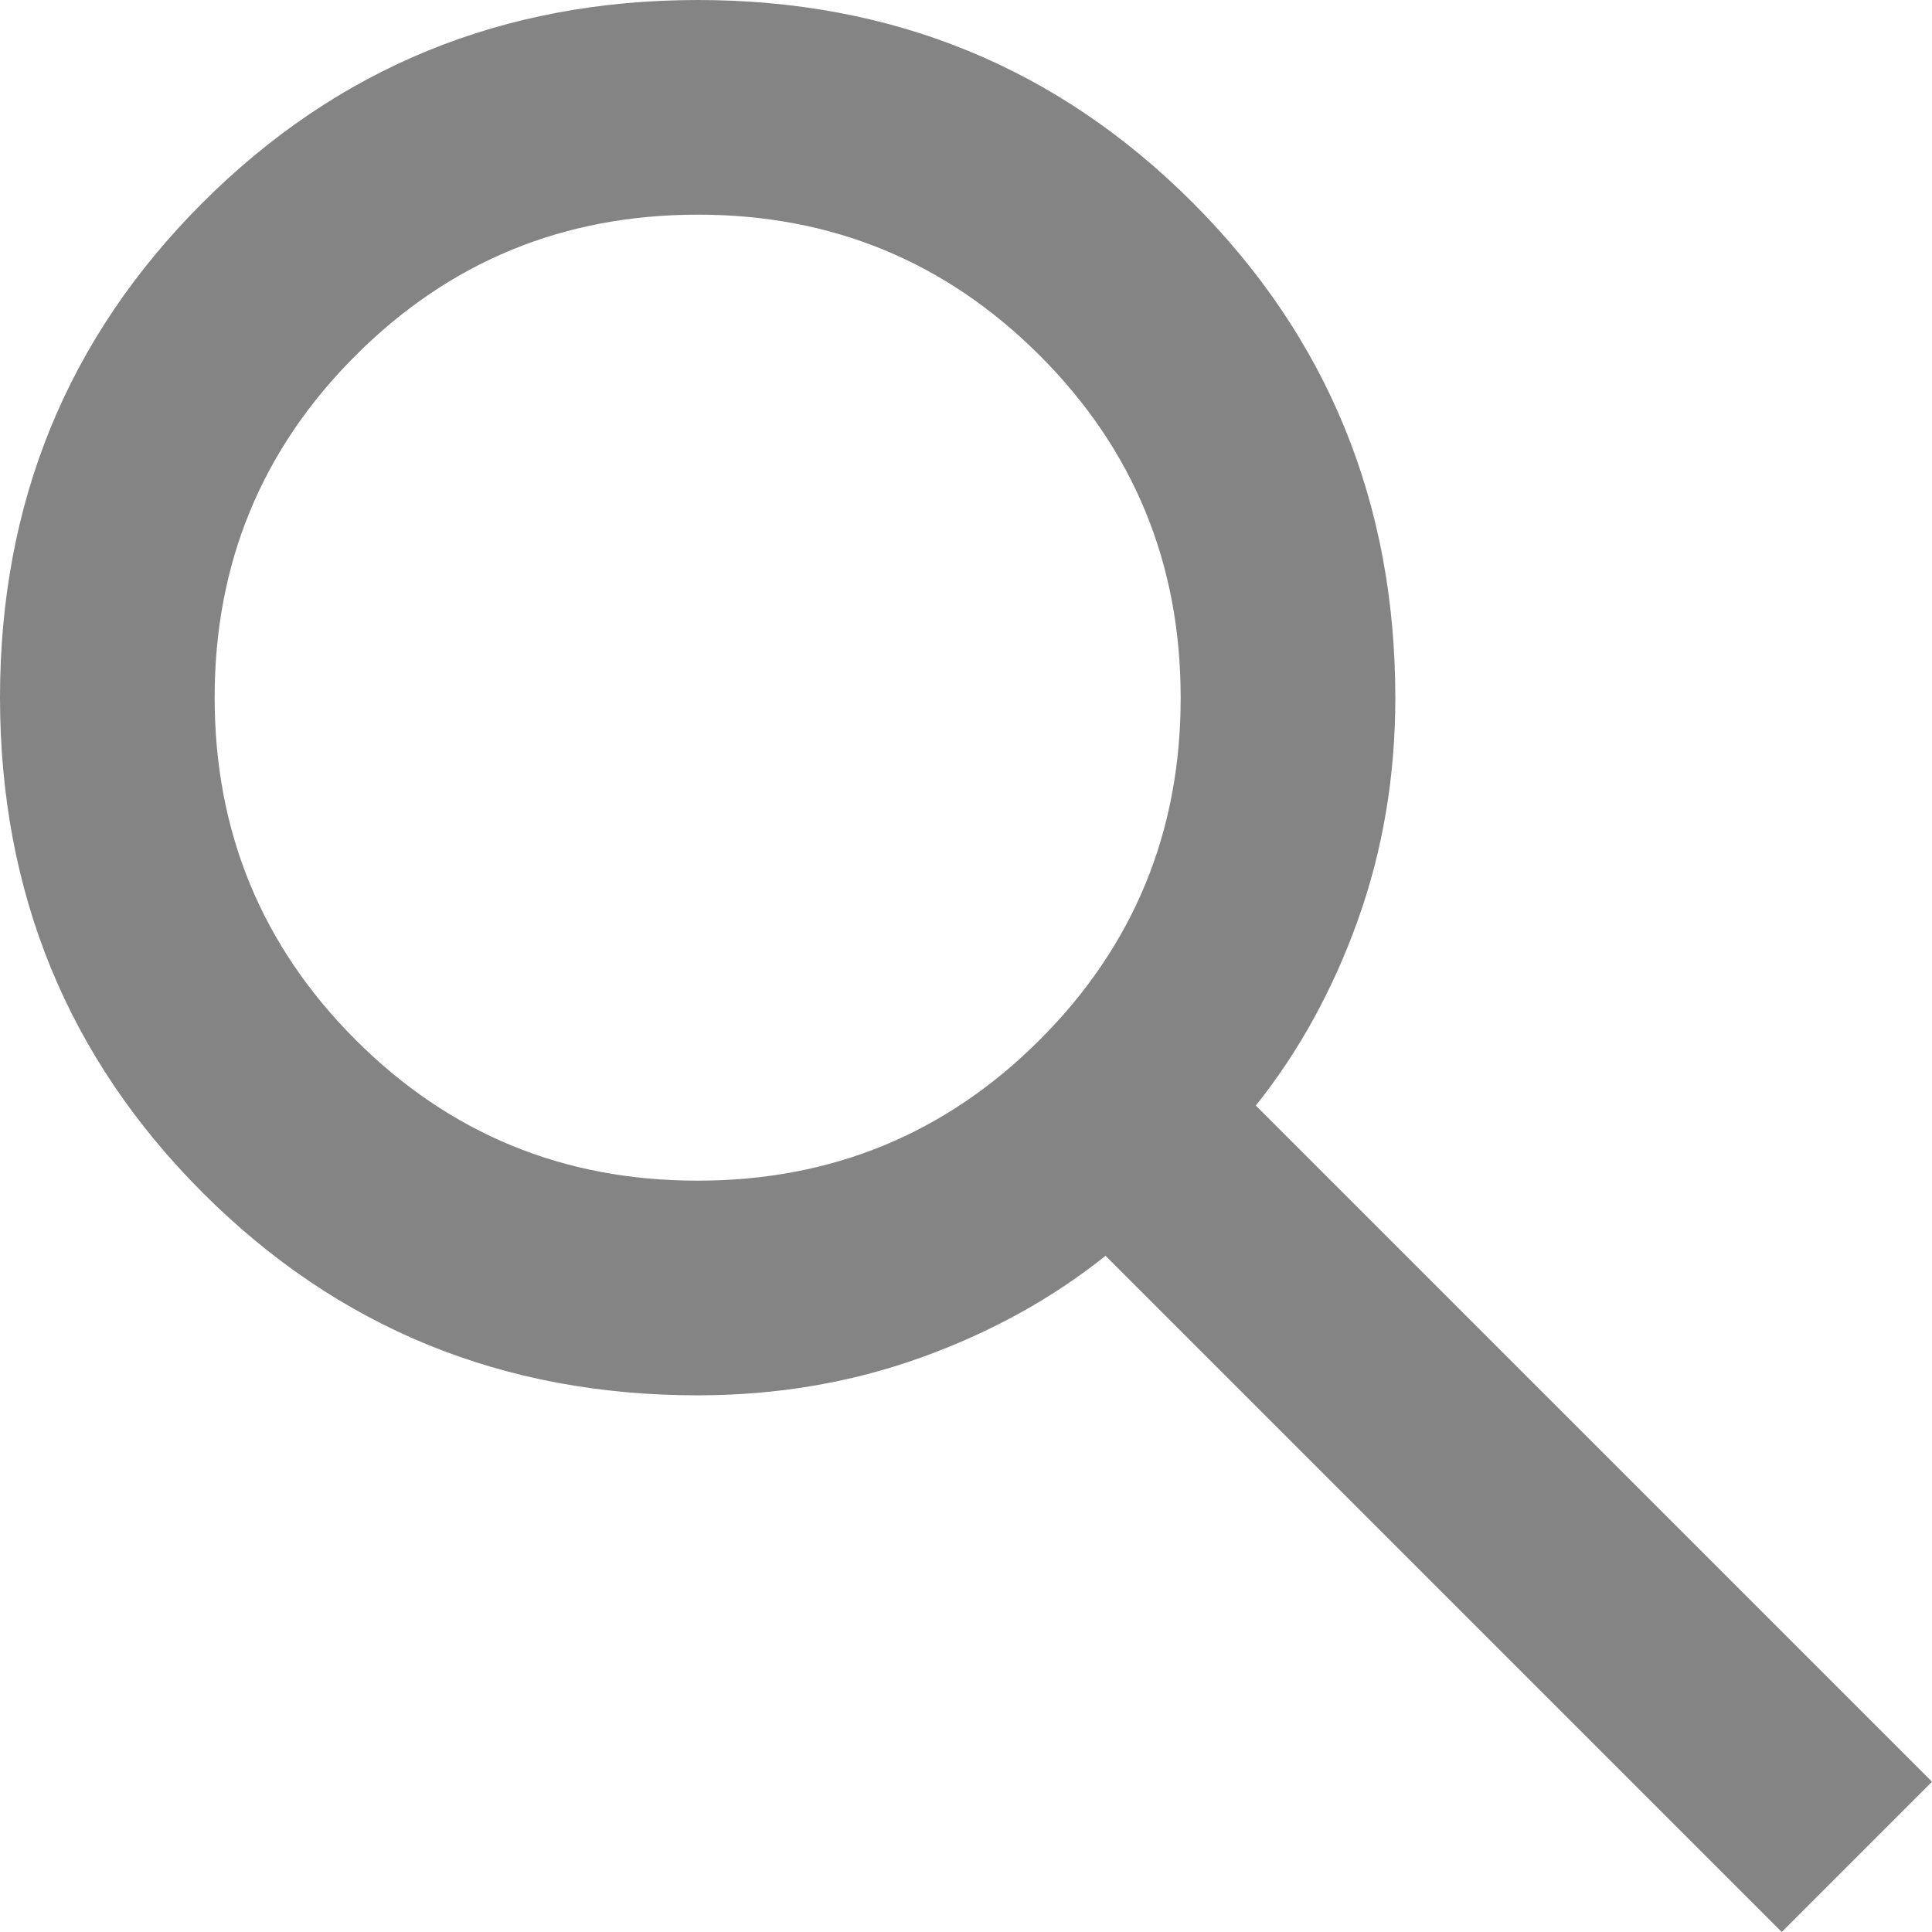
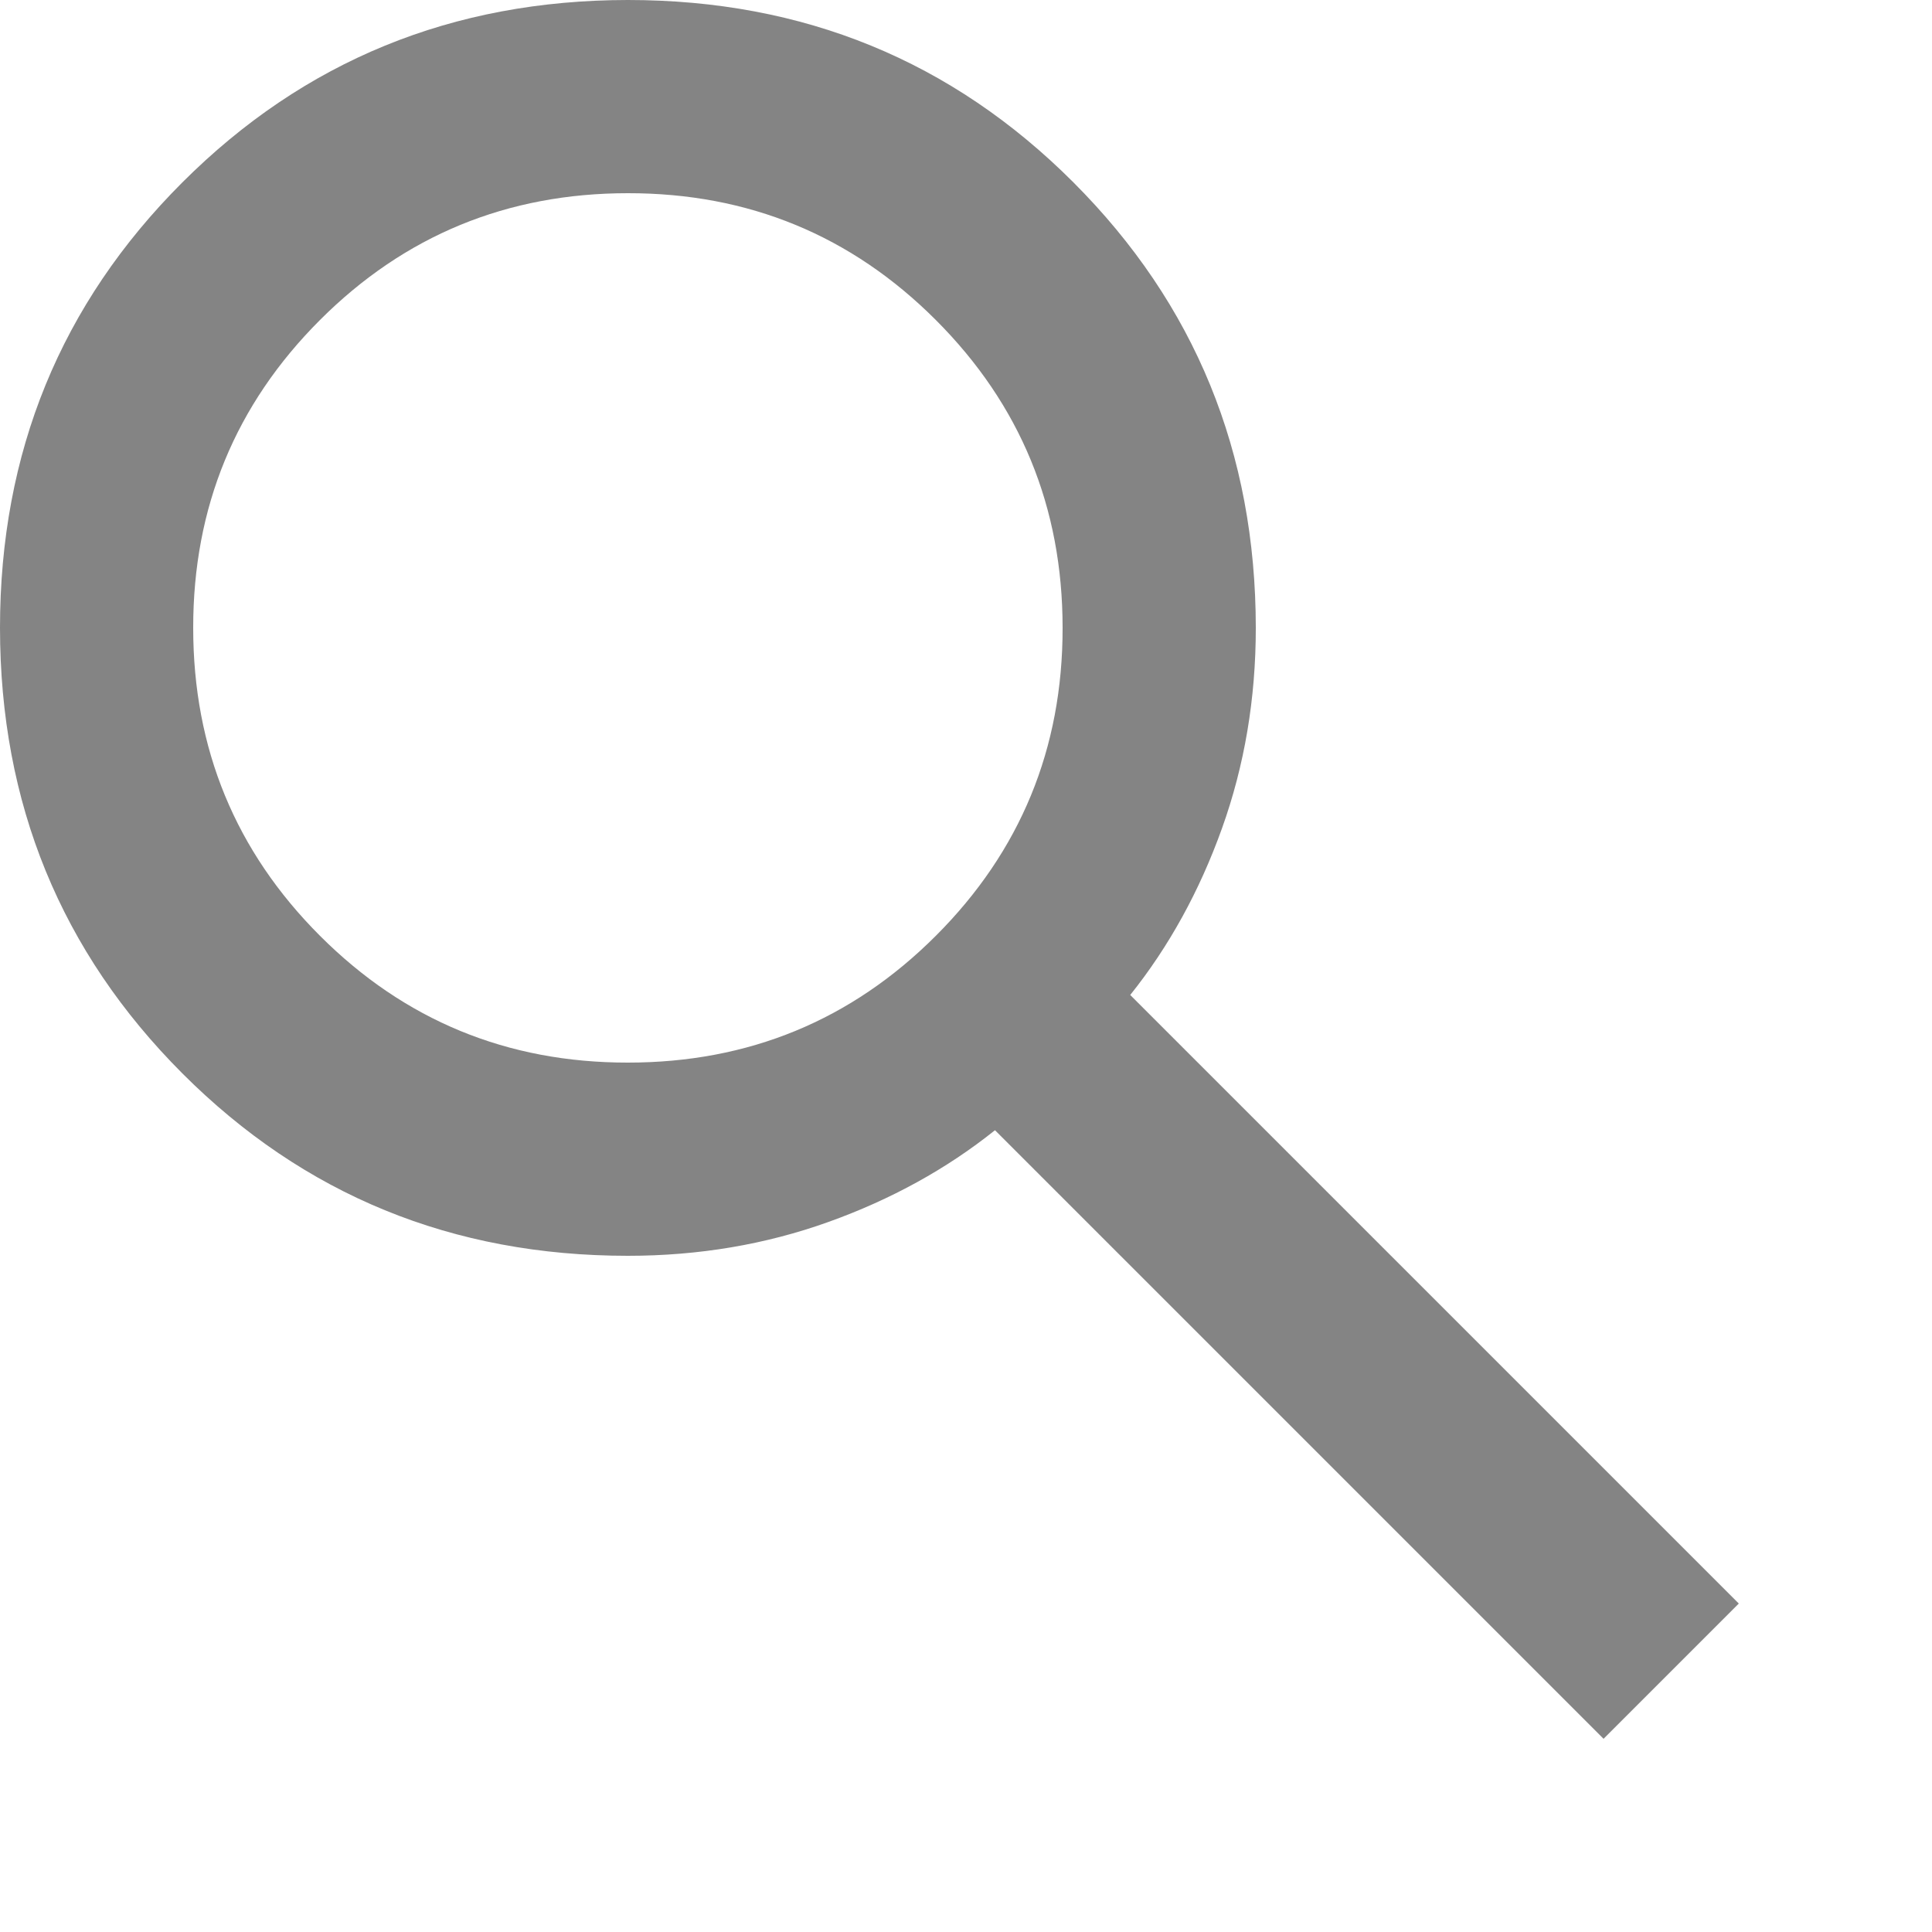
- <svg xmlns="http://www.w3.org/2000/svg" width="18" height="18" viewBox="0 0 18 18" fill="none">
+ <svg xmlns="http://www.w3.org/2000/svg" width="18" height="18" viewBox="0 0 20 20" fill="none">
  <path d="M16.6 18L10.3 11.7C9.8 12.1 9.225 12.417 8.575 12.65C7.925 12.883 7.233 13 6.5 13C4.683 13 3.146 12.371 1.888 11.112C0.63 9.853 0.001 8.316 0 6.5C0 4.683 0.629 3.146 1.888 1.888C3.147 0.63 4.684 0.001 6.5 0C8.317 0 9.854 0.629 11.112 1.888C12.37 3.147 12.999 4.684 13 6.5C13 7.233 12.883 7.925 12.65 8.575C12.417 9.225 12.1 9.8 11.7 10.3L18 16.6L16.6 18ZM6.5 11C7.75 11 8.813 10.562 9.688 9.687C10.563 8.812 11.001 7.749 11 6.5C11 5.25 10.562 4.187 9.687 3.312C8.812 2.437 7.749 1.999 6.5 2C5.25 2 4.187 2.438 3.312 3.313C2.437 4.188 1.999 5.251 2 6.5C2 7.75 2.438 8.813 3.313 9.688C4.188 10.563 5.251 11.001 6.5 11Z" fill="#848484" />
</svg>
